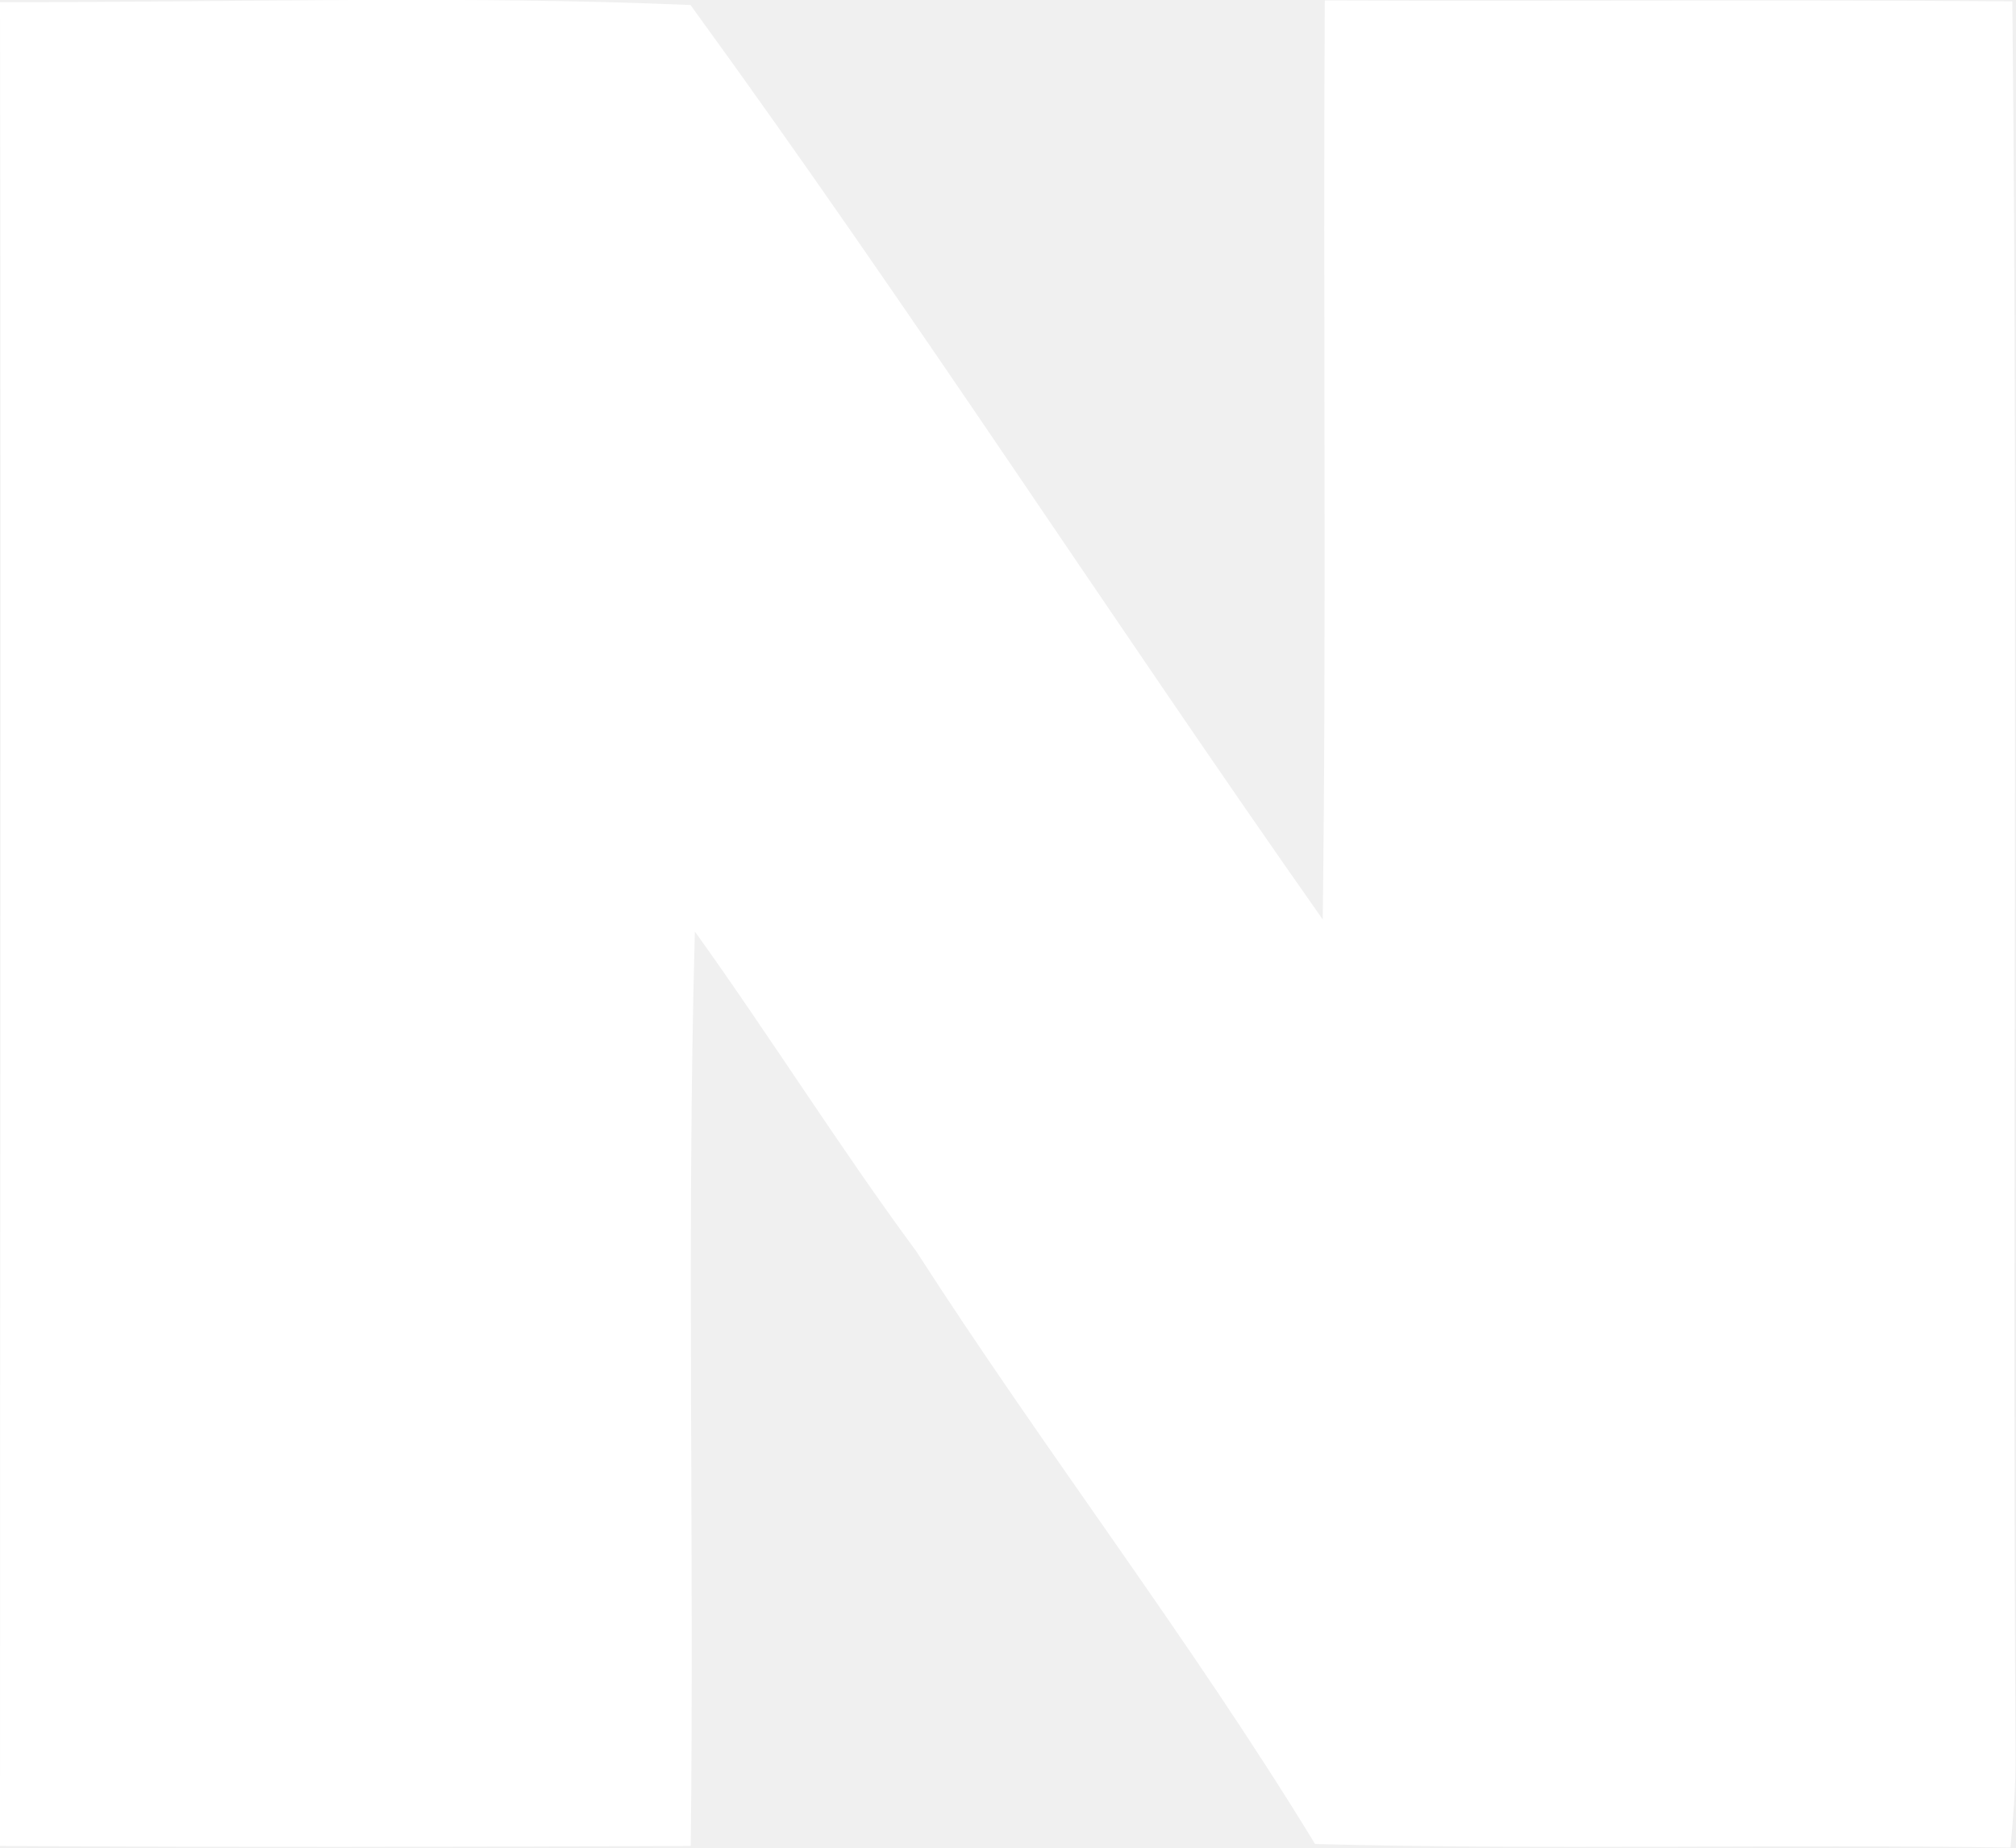
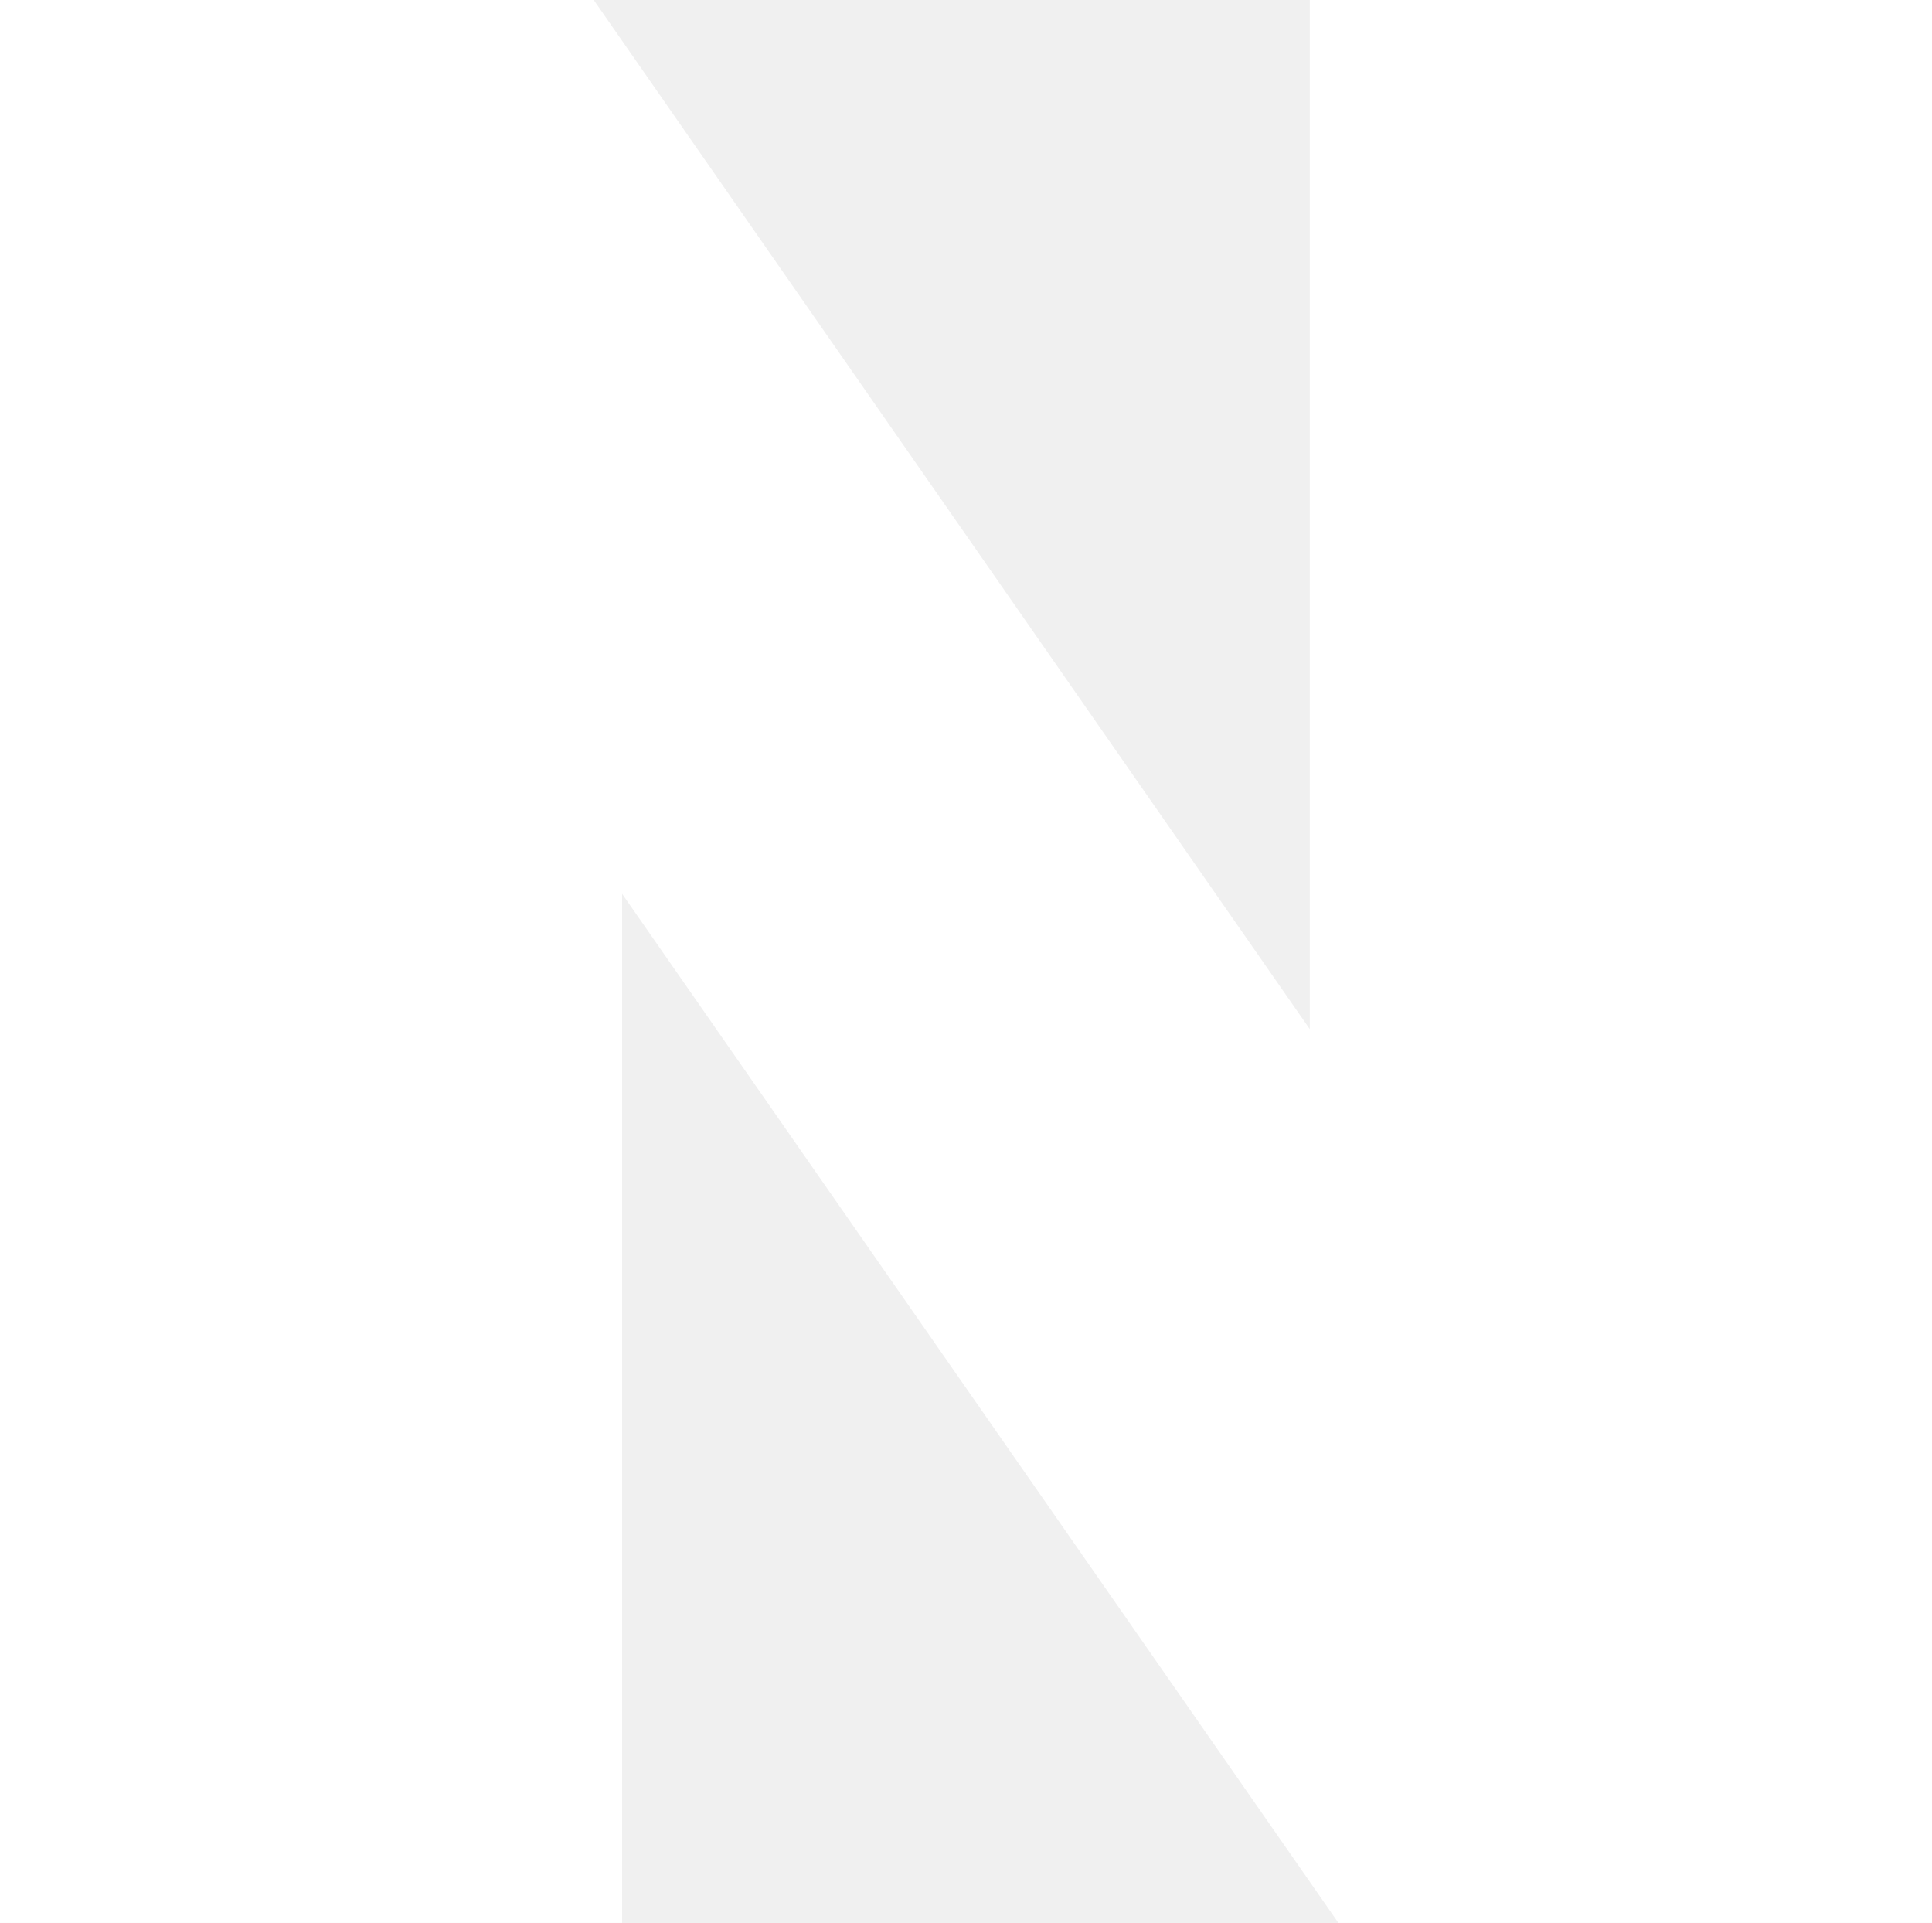
- <svg xmlns="http://www.w3.org/2000/svg" width="17.634" height="16.165" viewBox="0 0 17.634 16.165">
-   <path id="패스_639" data-name="패스 639" d="M208.792,544.841c.012,5.377,0,10.754,0,16.13,2.014.012,4.03.009,6.042,0,.031-2.666-.037-5.334.036-8,.661.922,1.264,1.886,1.938,2.8,1.127,1.751,2.4,3.4,3.487,5.183,2.028.053,4.055,0,6.083.031.022-.253.044-.5.044-.758-.03-5.131.024-10.263-.028-15.393-2.006-.016-4.01,0-6.014-.008-.016,2.68.016,5.363-.018,8.04-1.863-2.65-3.623-5.379-5.53-8C212.826,544.78,210.806,544.844,208.792,544.841Z" transform="translate(-208.792 -544.822)" fill="#fff" />
+ <svg xmlns="http://www.w3.org/2000/svg" width="16.078" height="16" viewBox="0 0 16.078 16">
+   <path id="패스_27599" data-name="패스 27599" d="M10.9,0V8.563L4.941,0H0V16H5.177V7.437L11.138,16h4.941V0Z" transform="translate(0 0)" fill="#fff" />
</svg>
